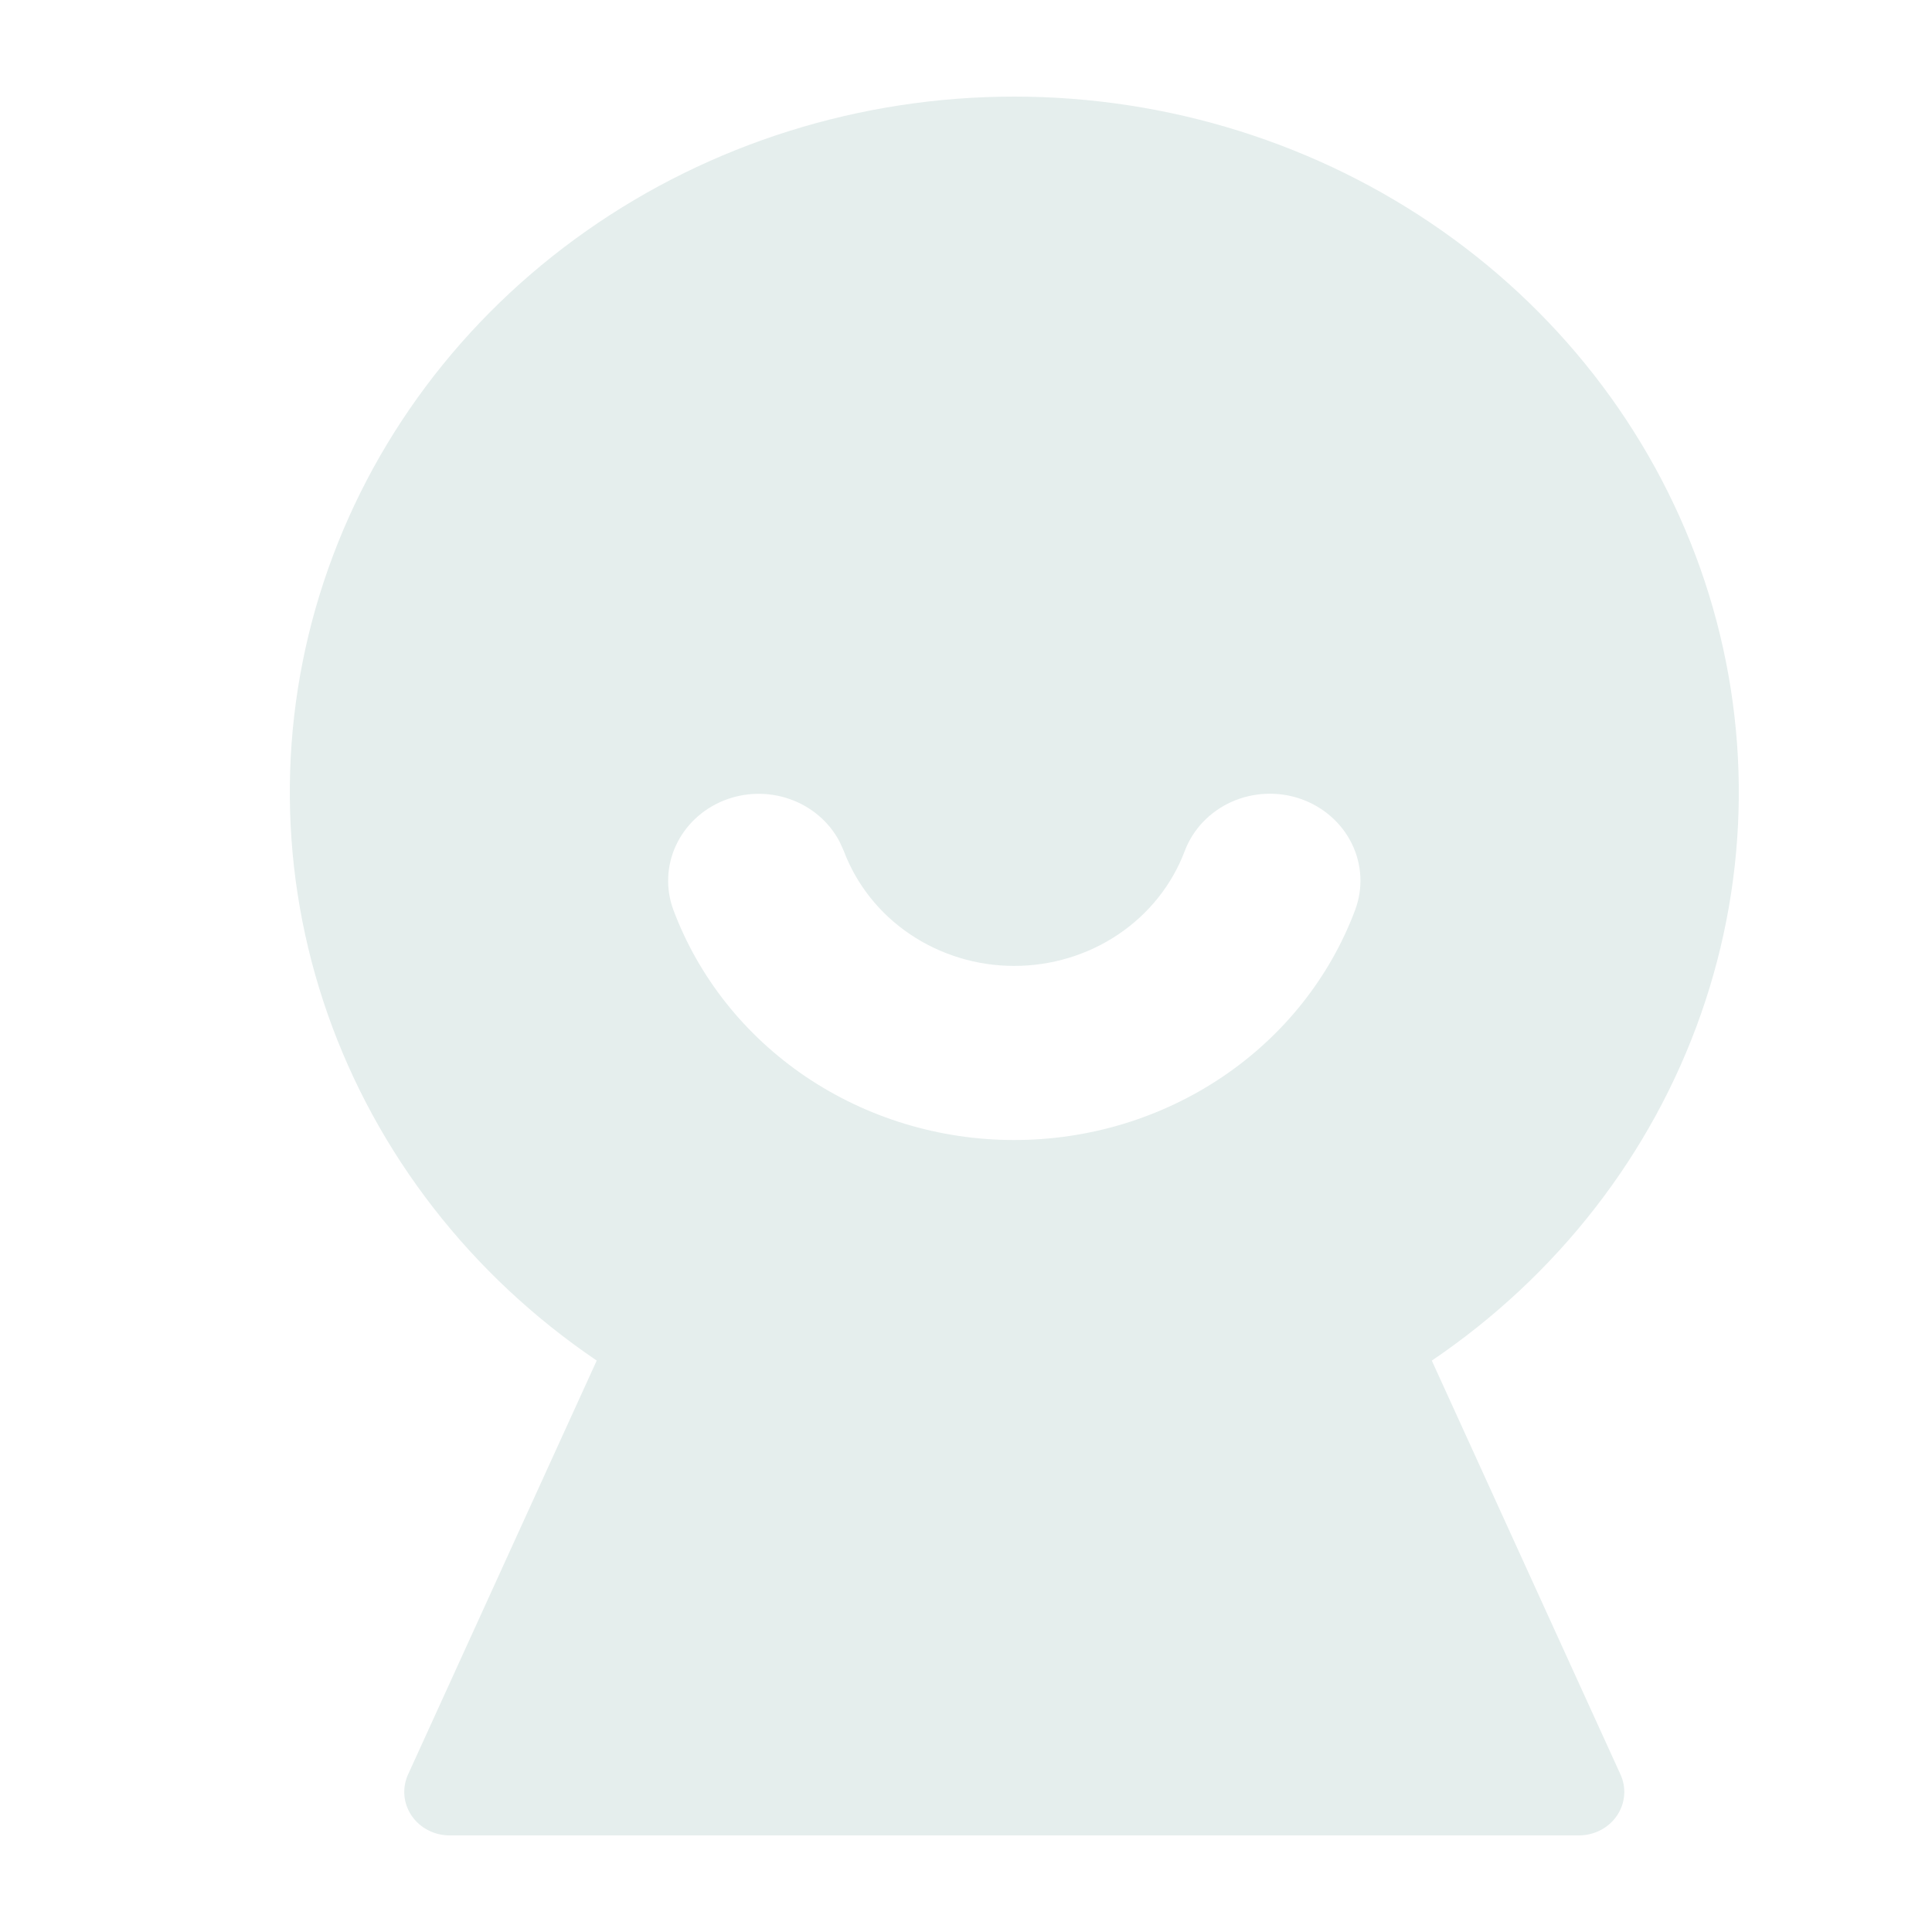
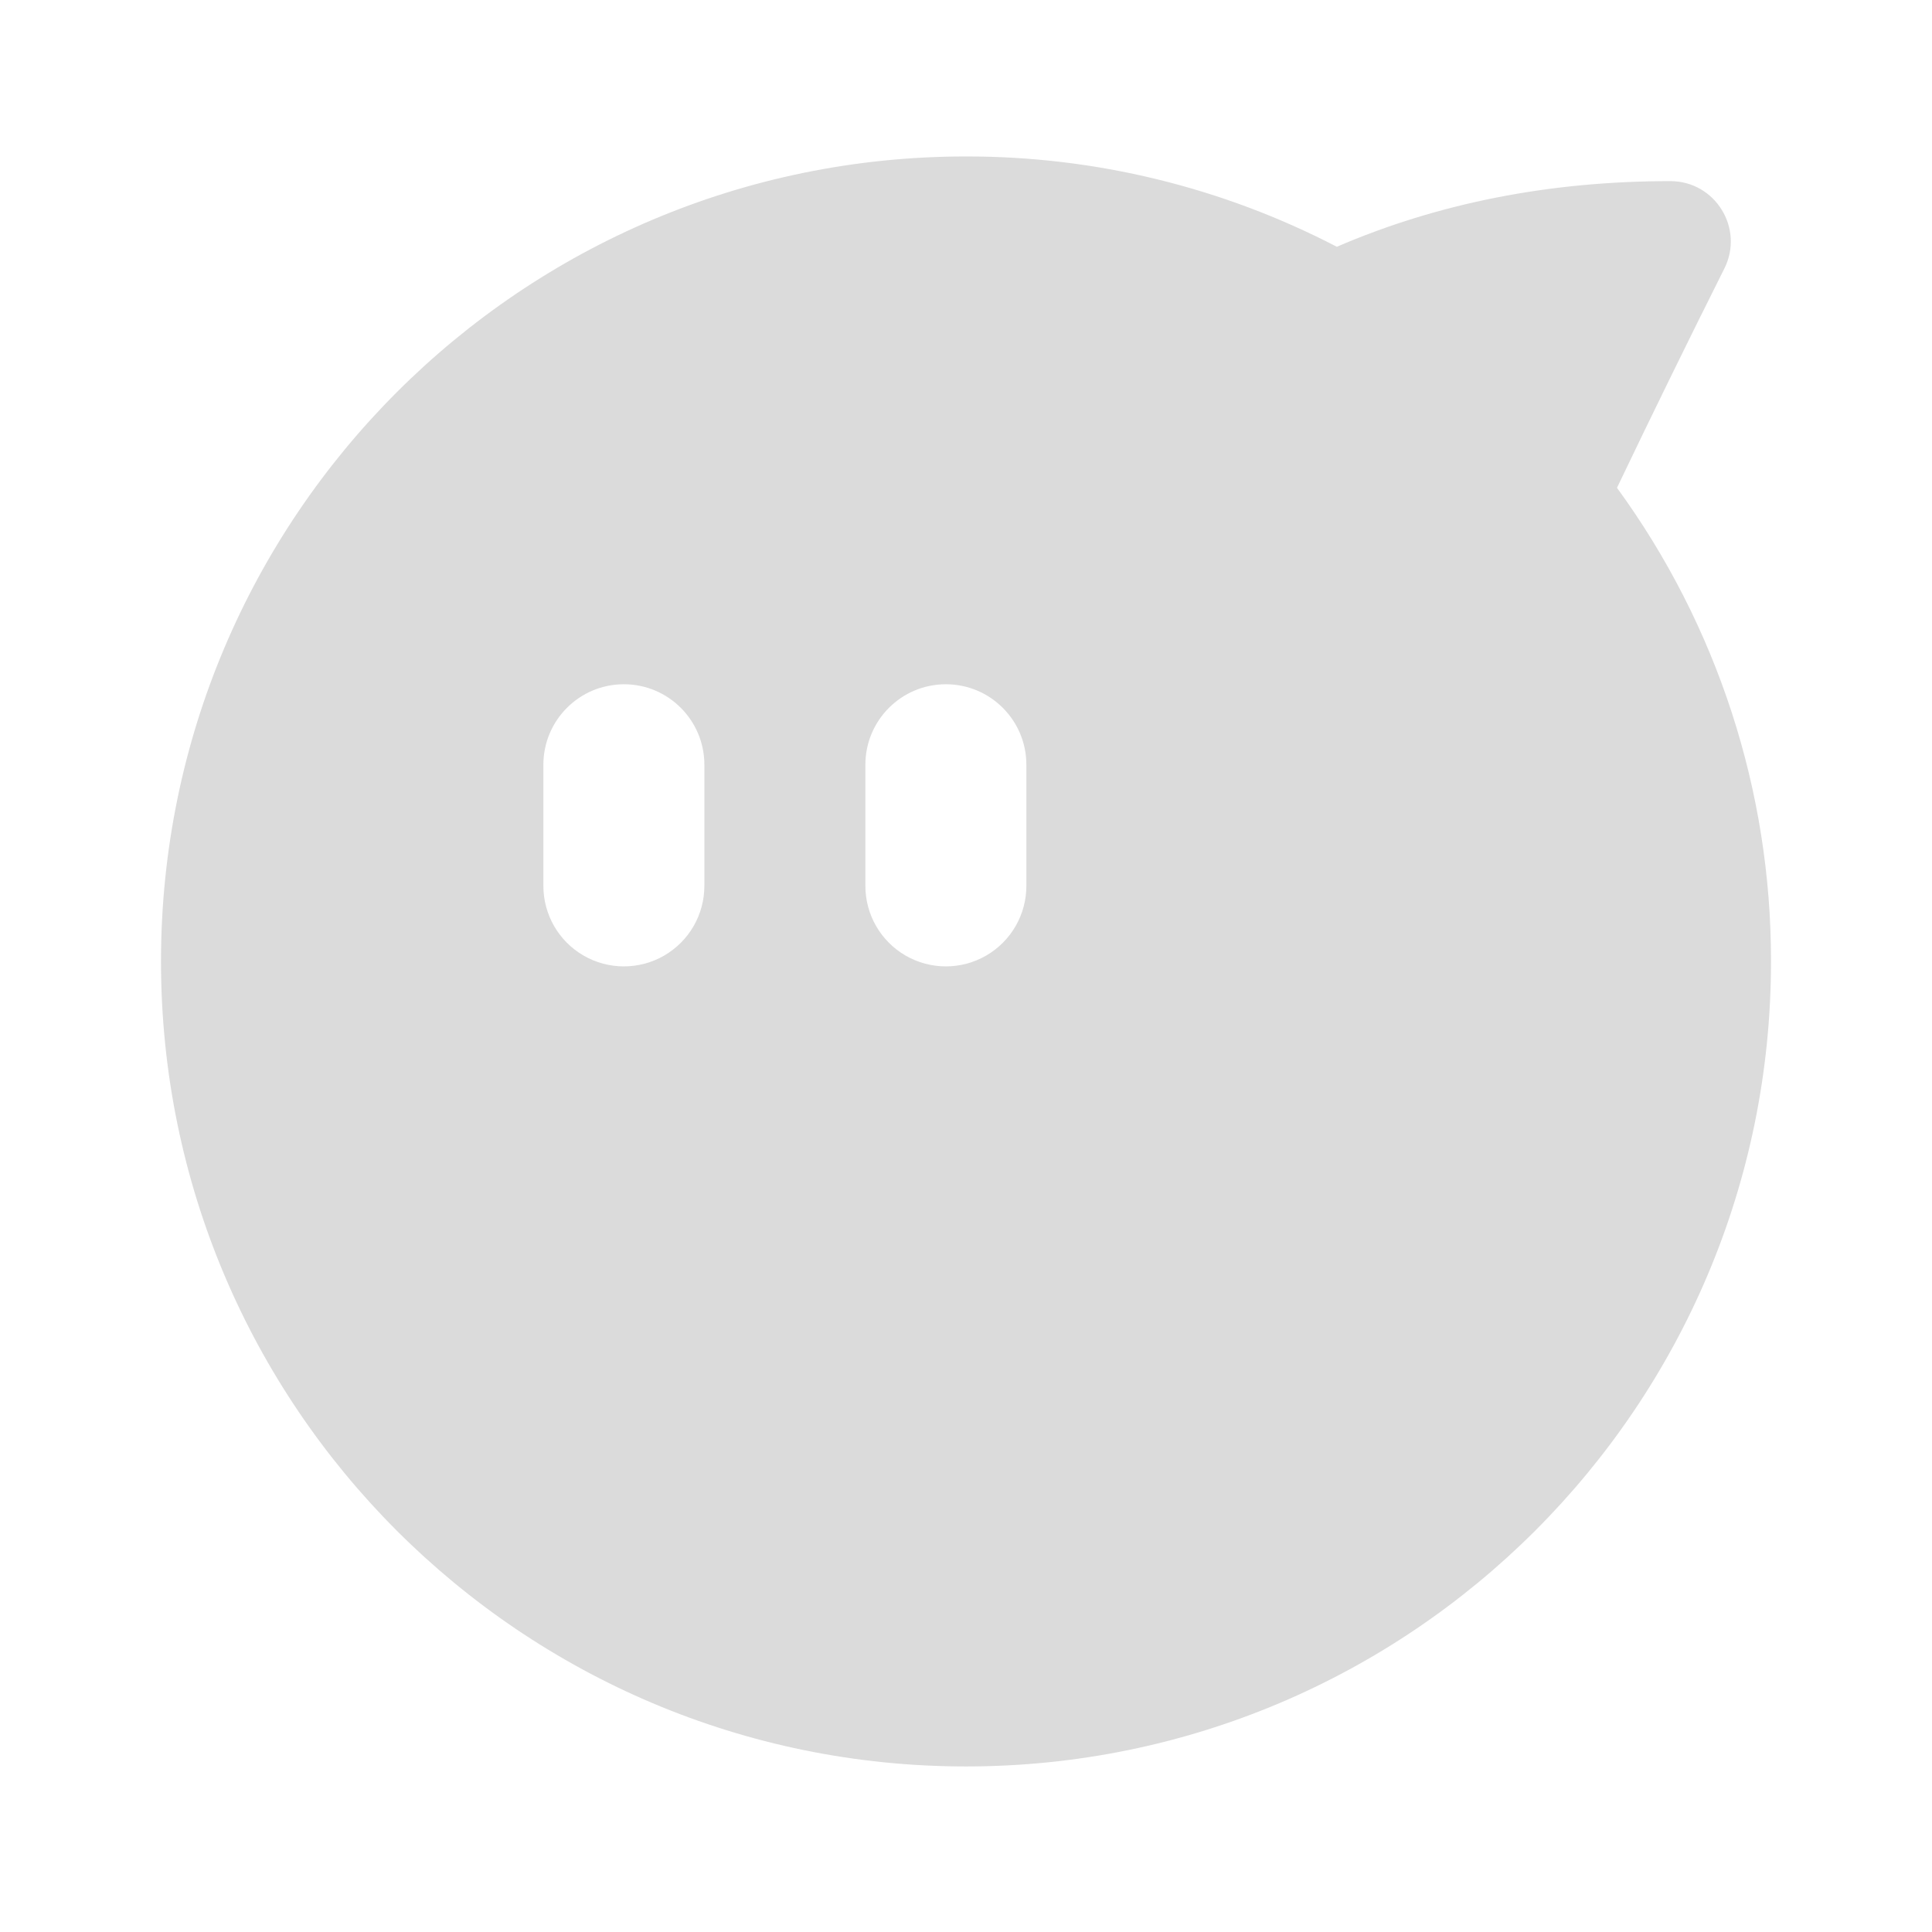
- <svg xmlns="http://www.w3.org/2000/svg" width="40" height="40" viewBox="0 0 40 40" fill="none">
-   <rect x="-466.5" y="-188.5" width="716" height="310" rx="19.5" stroke="black" />
-   <path d="M20.999 2C24.185 2 27.288 2.973 29.859 4.78C32.43 6.586 34.335 9.131 35.298 12.047C36.261 14.963 36.233 18.097 35.216 20.995C34.2 23.894 32.248 26.407 29.644 28.17L33.55 36.738C33.613 36.875 33.639 37.025 33.626 37.175C33.613 37.324 33.561 37.468 33.476 37.593C33.39 37.718 33.274 37.821 33.136 37.892C32.999 37.963 32.845 38 32.689 38H9.309C9.153 38 9 37.963 8.863 37.892C8.725 37.821 8.609 37.719 8.523 37.593C8.438 37.468 8.386 37.325 8.373 37.176C8.36 37.027 8.386 36.877 8.448 36.74L12.354 28.17H12.356C9.752 26.407 7.801 23.895 6.784 20.996C5.768 18.097 5.739 14.963 6.702 12.048C7.665 9.132 9.569 6.587 12.14 4.781C14.71 2.974 17.813 2 20.999 2V2ZM17.38 17.421C17.165 17.014 16.797 16.7 16.35 16.544C15.903 16.387 15.411 16.4 14.973 16.579C14.536 16.758 14.185 17.09 13.993 17.508C13.801 17.925 13.781 18.398 13.938 18.829C14.458 20.225 15.415 21.433 16.677 22.288C17.94 23.142 19.446 23.602 20.99 23.603C22.535 23.605 24.042 23.149 25.307 22.297C26.571 21.446 27.531 20.24 28.055 18.845C28.224 18.396 28.2 17.901 27.989 17.469C27.778 17.037 27.396 16.703 26.929 16.54C26.461 16.378 25.945 16.401 25.495 16.603C25.045 16.806 24.697 17.172 24.528 17.621C24.265 18.318 23.785 18.921 23.153 19.346C22.521 19.771 21.767 19.999 20.995 19.998C20.224 19.998 19.471 19.768 18.839 19.341C18.208 18.915 17.73 18.311 17.468 17.614L17.38 17.421Z" fill="#E5EEED" />
+ <svg xmlns="http://www.w3.org/2000/svg" t="1691838622247" class="icon" viewBox="0 0 1024 1024" version="1.1" p-id="5356" width="128" height="128">
+   <path d="M512 82.923a424.939 424.939 0 0 1 196.544 47.872C762.453 107.573 821.483 96 885.333 96c23.787 0 39.253 25.035 28.619 46.315a7024.8 7024.8 0 0 0-56.917 116.235A424.853 424.853 0 0 1 938.667 509.589c0 235.637-191.029 426.667-426.667 426.667s-426.667-191.029-426.667-426.667c0-235.648 191.029-426.667 426.667-426.667zM330.667 362.667a42.667 42.667 0 0 0-42.667 42.667v64a42.667 42.667 0 1 0 85.333 0v-64a42.667 42.667 0 0 0-42.667-42.667z m170.667 0a42.667 42.667 0 0 0-42.667 42.667v64a42.667 42.667 0 1 0 85.333 0v-64a42.667 42.667 0 0 0-42.667-42.667z" fill="#dbdbdb" p-id="5357" />
</svg>
